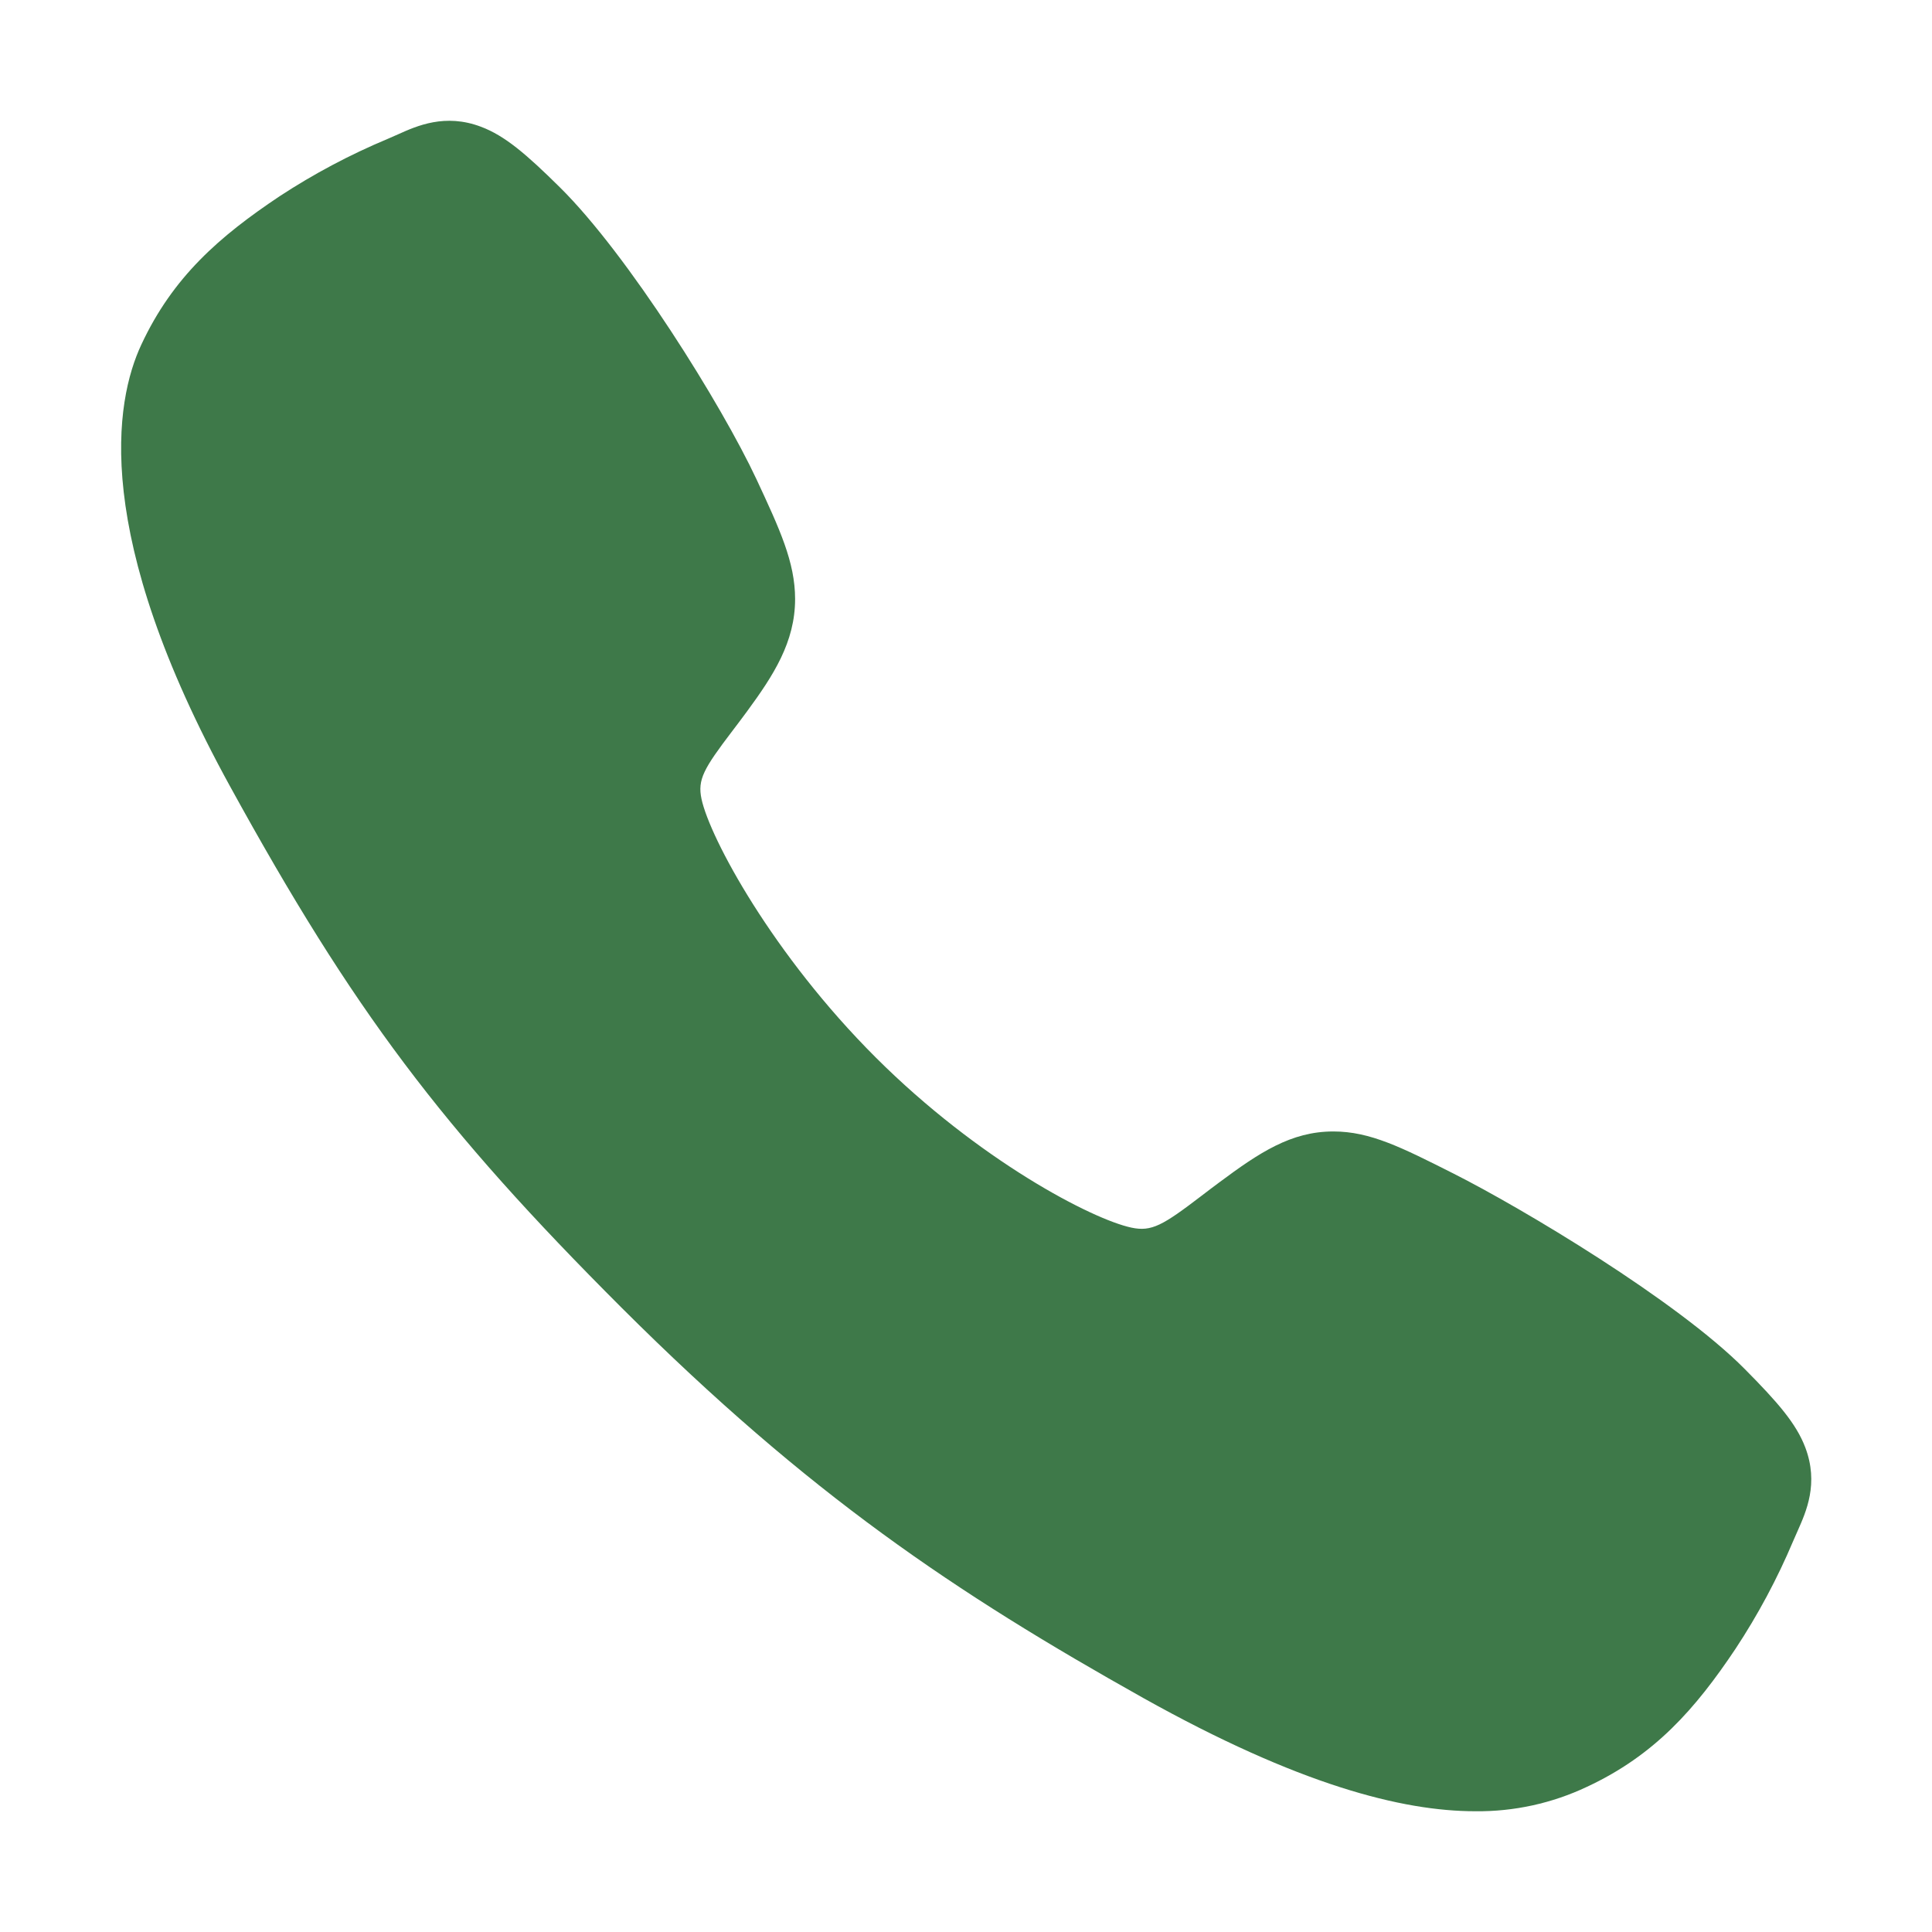
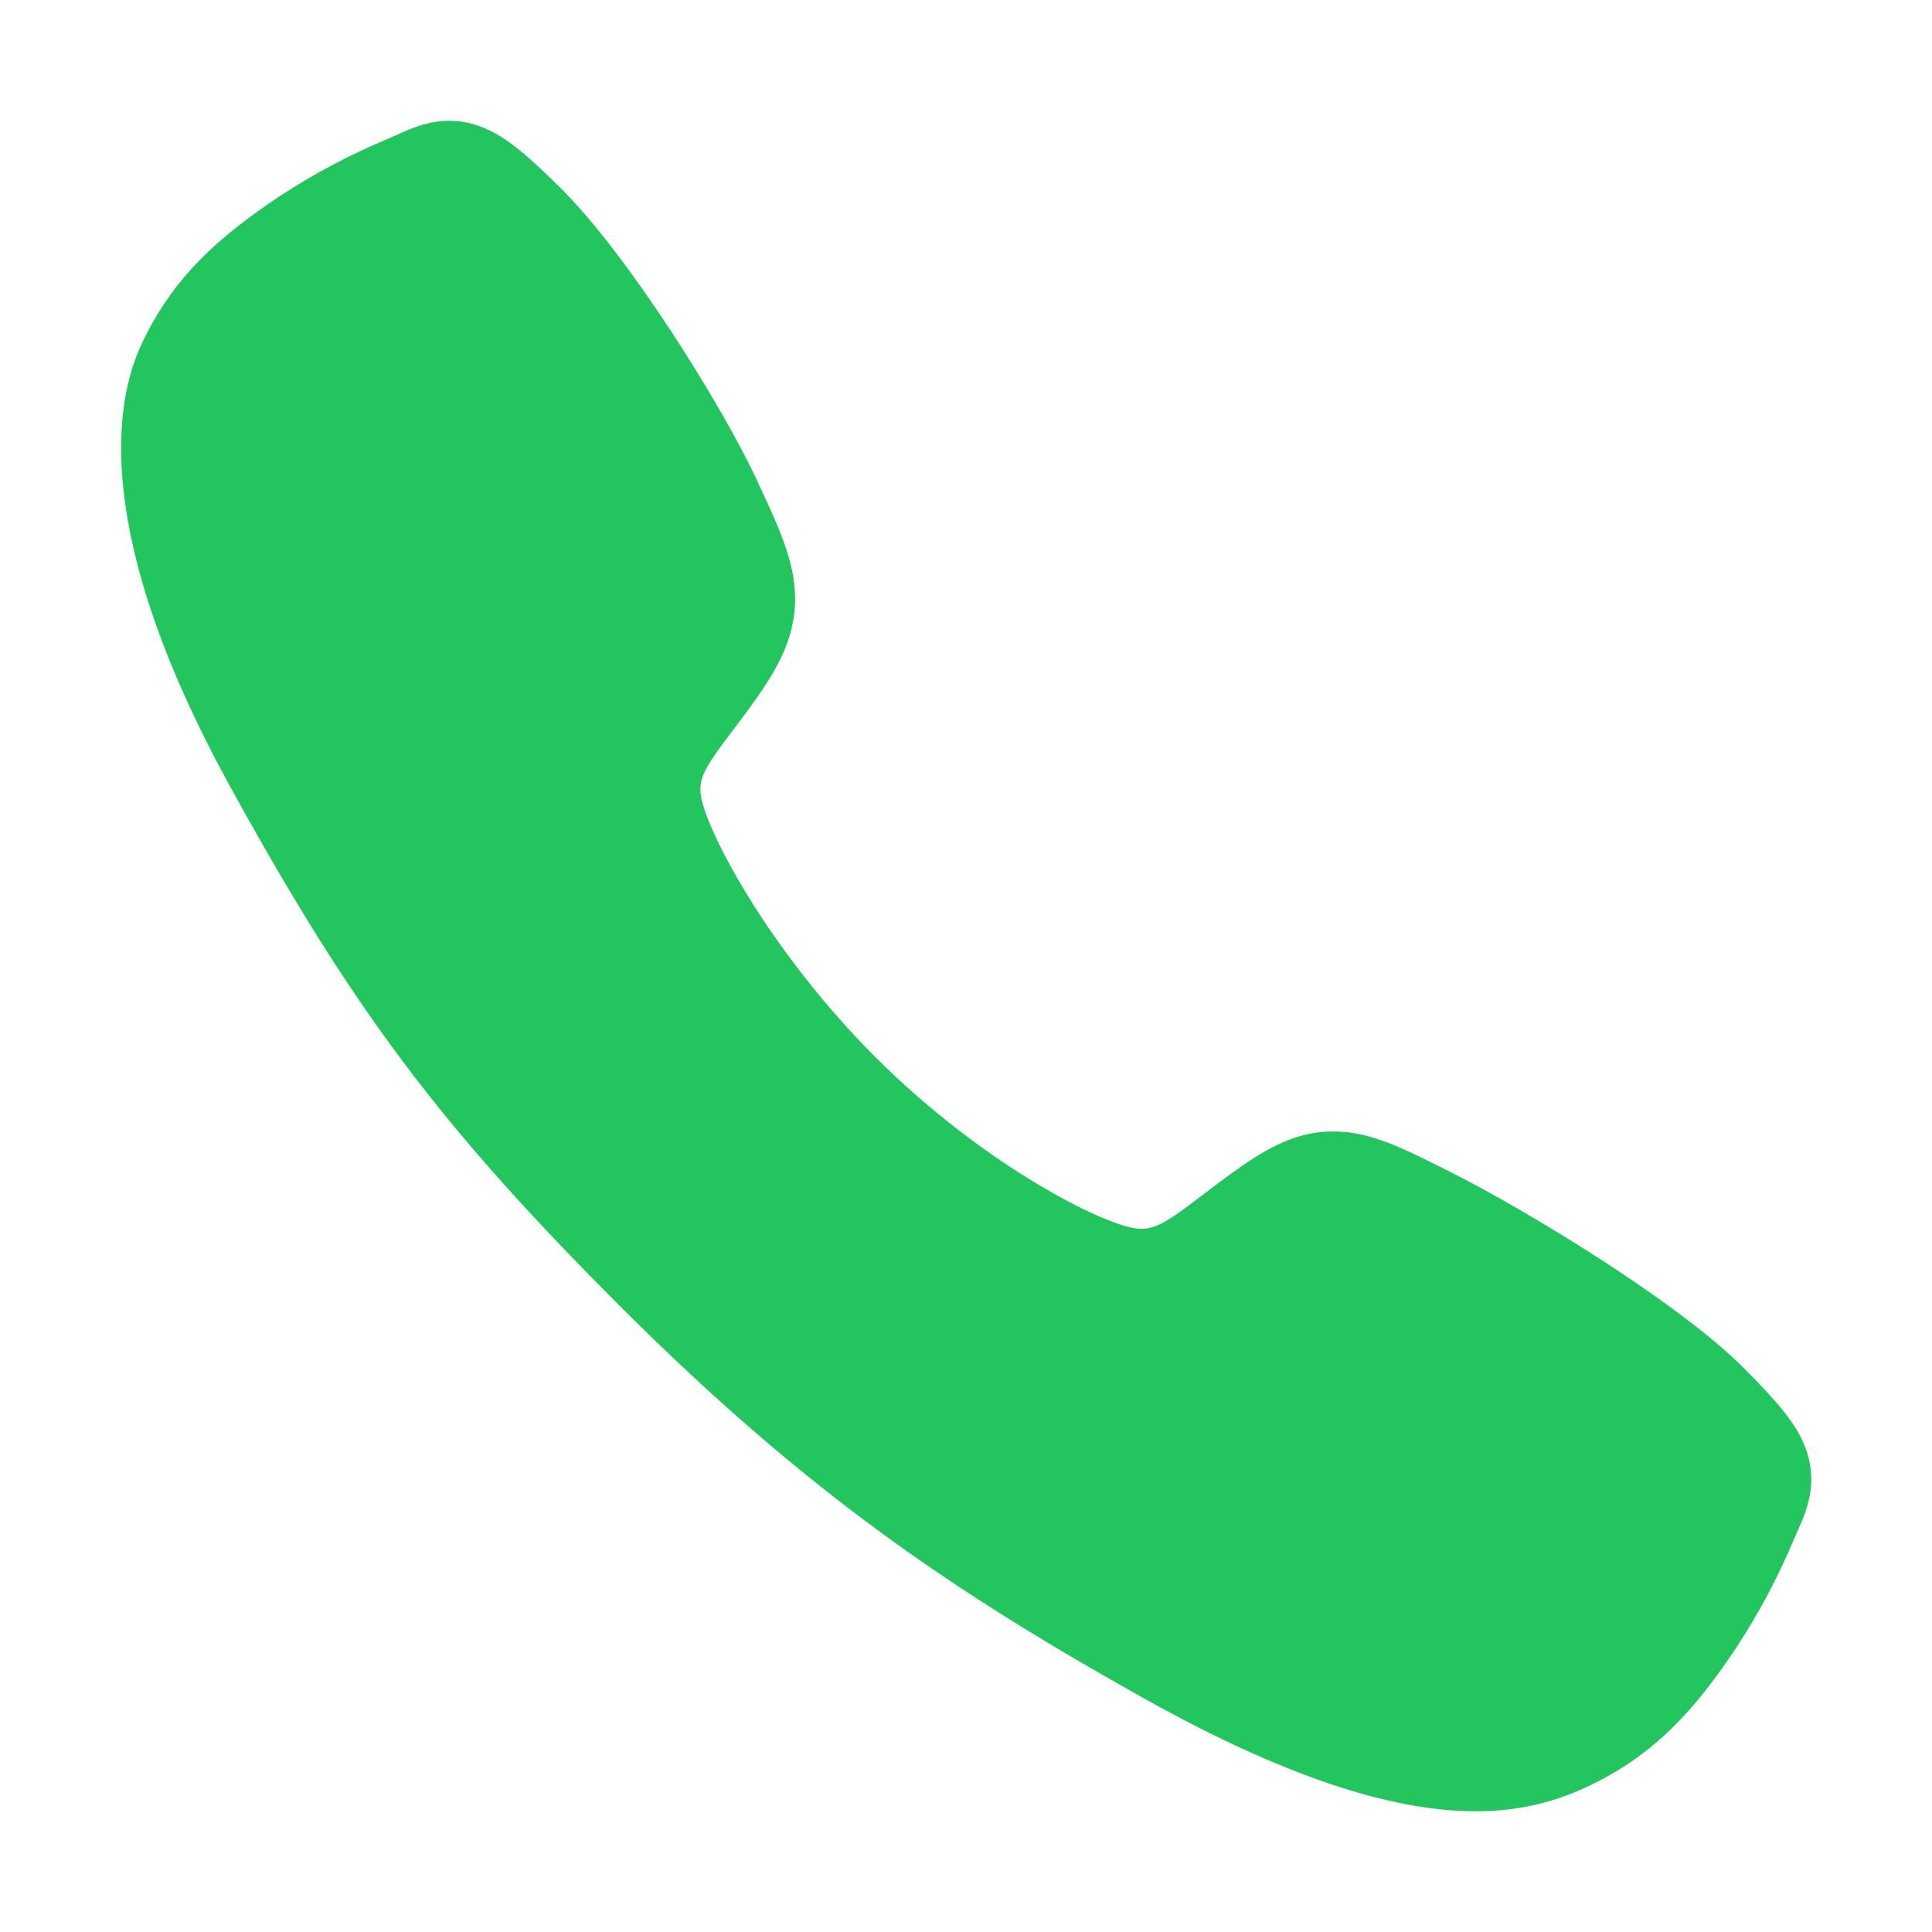
- <svg xmlns="http://www.w3.org/2000/svg" fill="#3E7949" class="ionicon" viewBox="0 0 512 512">
+ <svg xmlns="http://www.w3.org/2000/svg" fill="#22c55e" class="ionicon" viewBox="0 0 512 512">
  <path d="M391 480c-19.52 0-46.94-7.06-88-30-49.93-28-88.55-53.85-138.21-103.38C116.91 298.77 93.61 267.79 61 208.45c-36.84-67-30.56-102.12-23.54-117.13C45.82 73.38 58.16 62.65 74.11 52a176.3 176.3 0 0128.64-15.2c1-.43 1.93-.84 2.76-1.21 4.95-2.23 12.45-5.6 21.95-2 6.34 2.38 12 7.25 20.86 16 18.17 17.92 43 57.83 52.16 77.43 6.15 13.21 10.22 21.93 10.23 31.71 0 11.45-5.76 20.28-12.75 29.81-1.31 1.79-2.61 3.5-3.87 5.16-7.61 10-9.28 12.89-8.18 18.05 2.23 10.37 18.86 41.24 46.19 68.51s57.31 42.85 67.72 45.07c5.38 1.15 8.33-.59 18.65-8.47 1.48-1.13 3-2.3 4.59-3.47 10.66-7.93 19.08-13.54 30.26-13.54h.06c9.73 0 18.06 4.22 31.86 11.18 18 9.08 59.11 33.59 77.14 51.78 8.77 8.84 13.66 14.48 16.05 20.81 3.6 9.53.21 17-2 22-.37.83-.78 1.74-1.21 2.75a176.49 176.49 0 01-15.29 28.58c-10.63 15.9-21.4 28.21-39.38 36.58A67.42 67.42 0 01391 480z" />
</svg>
